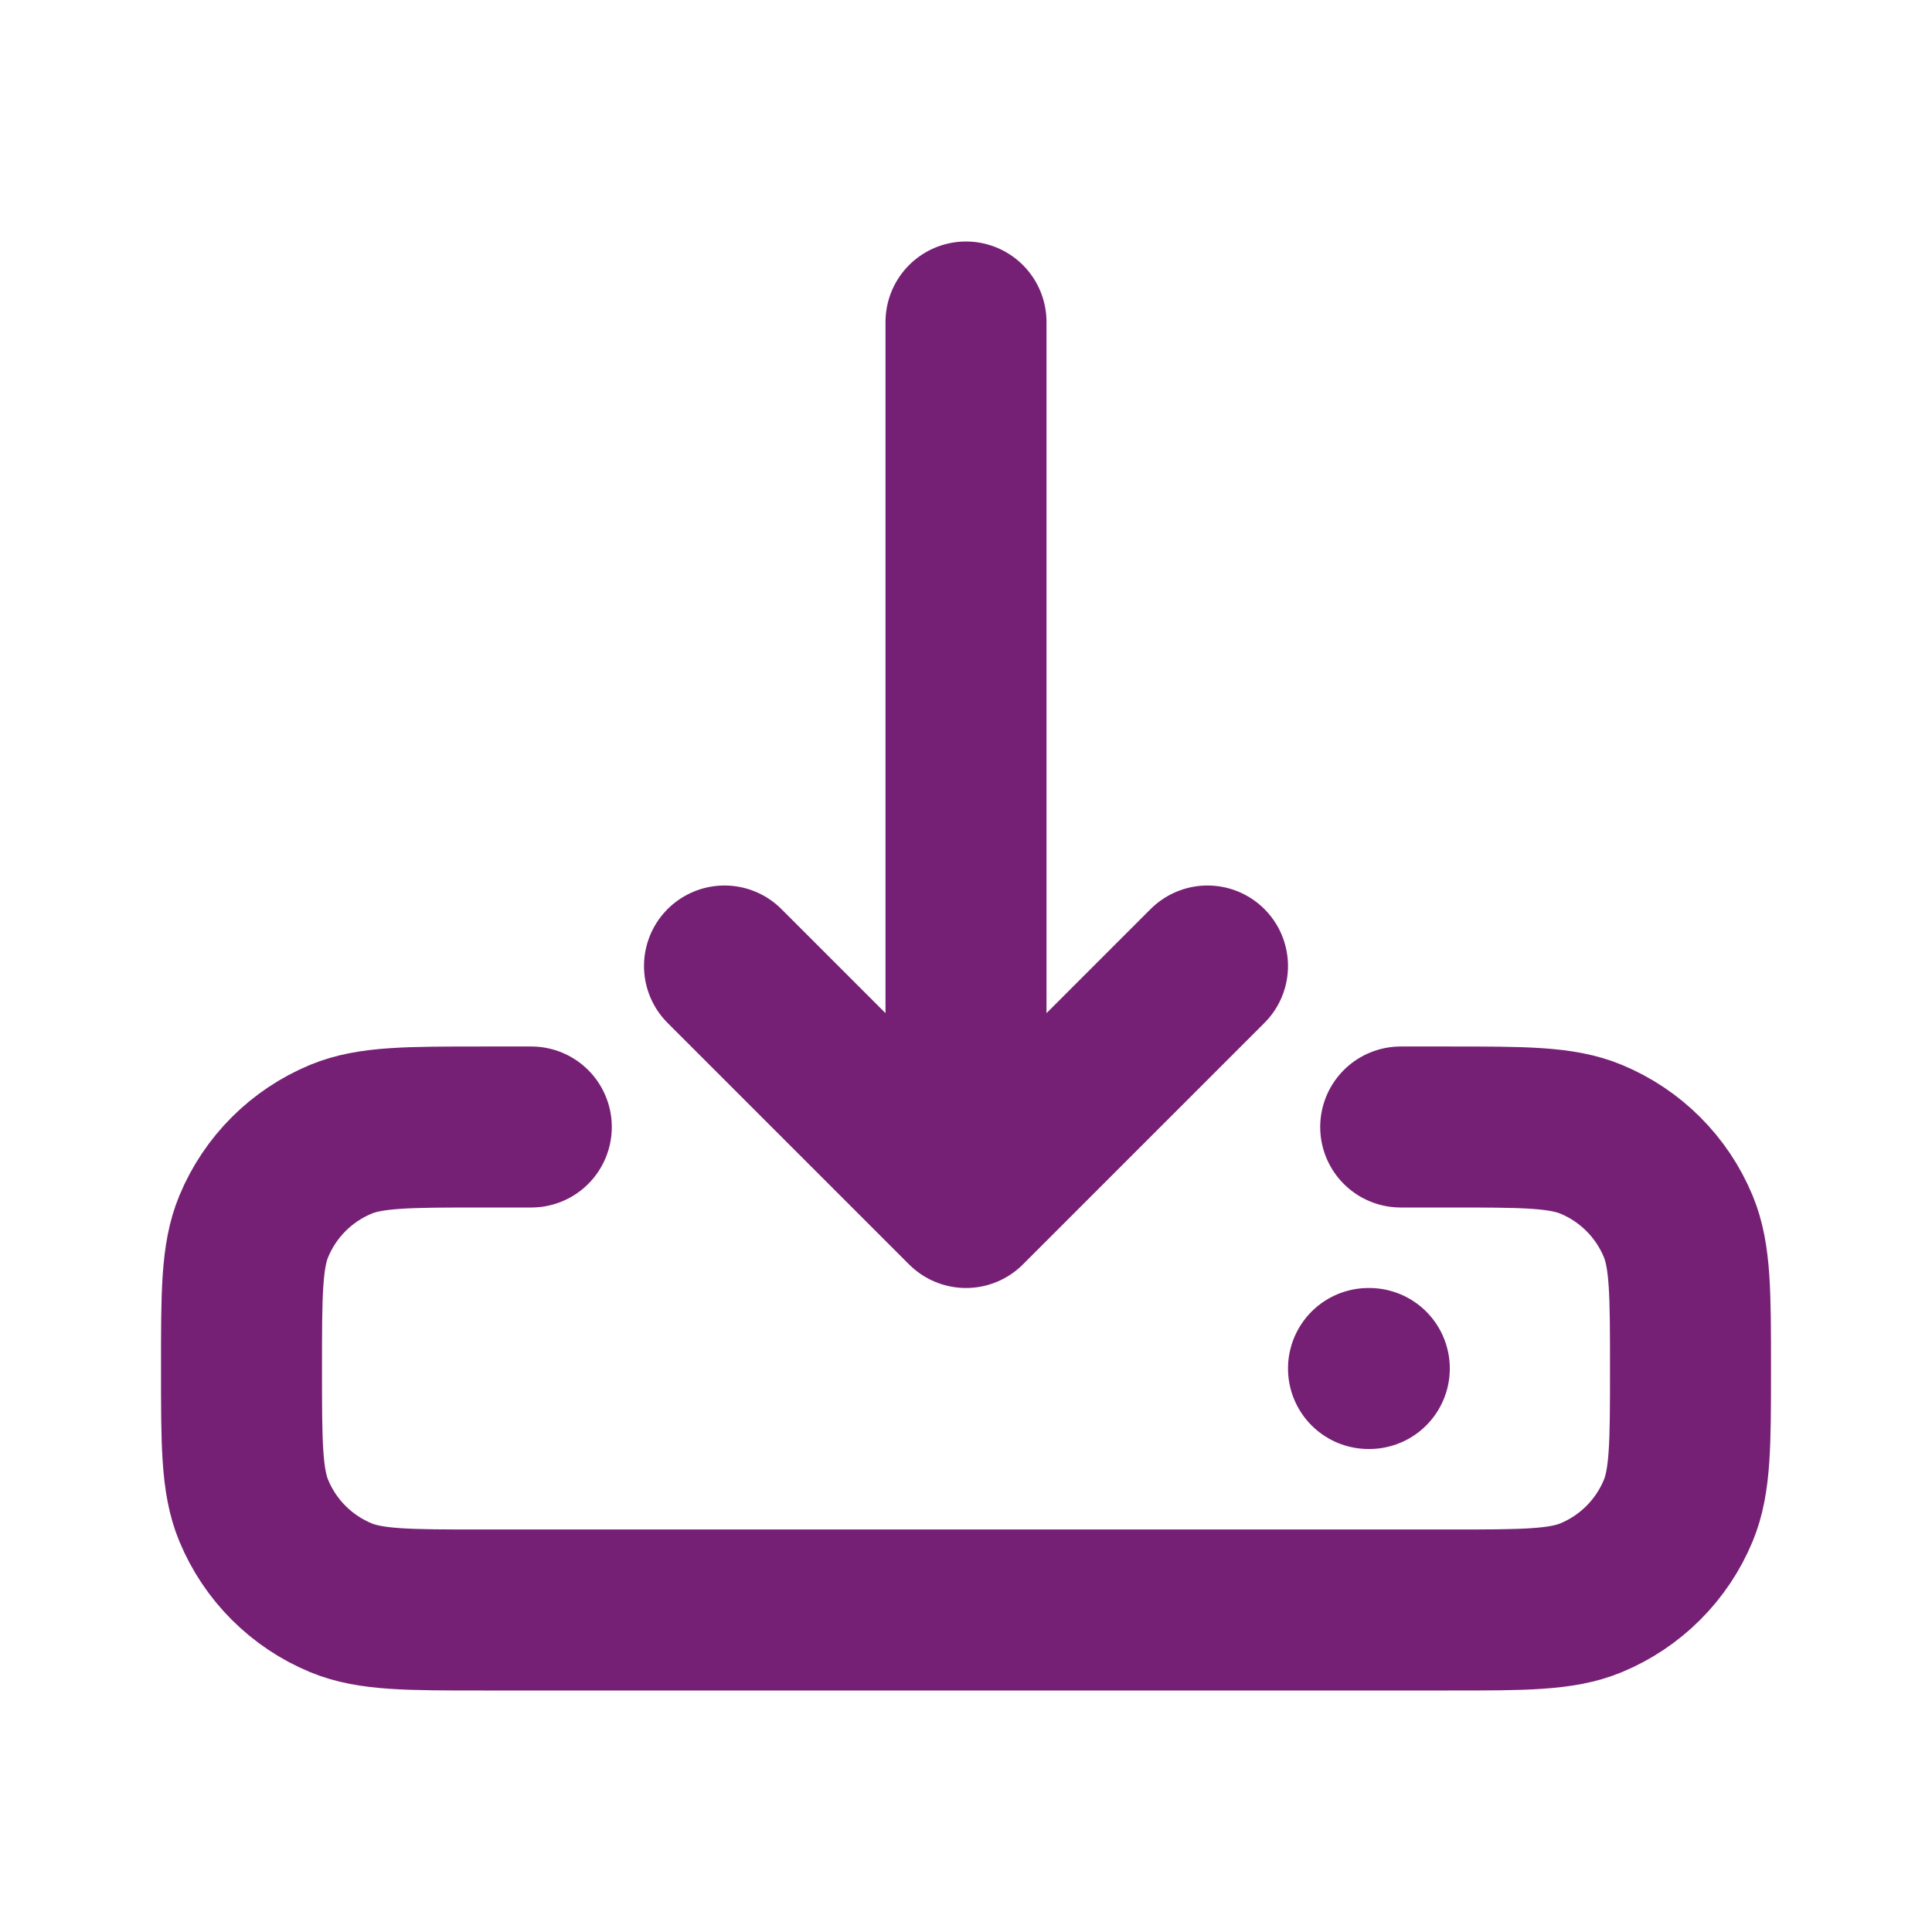
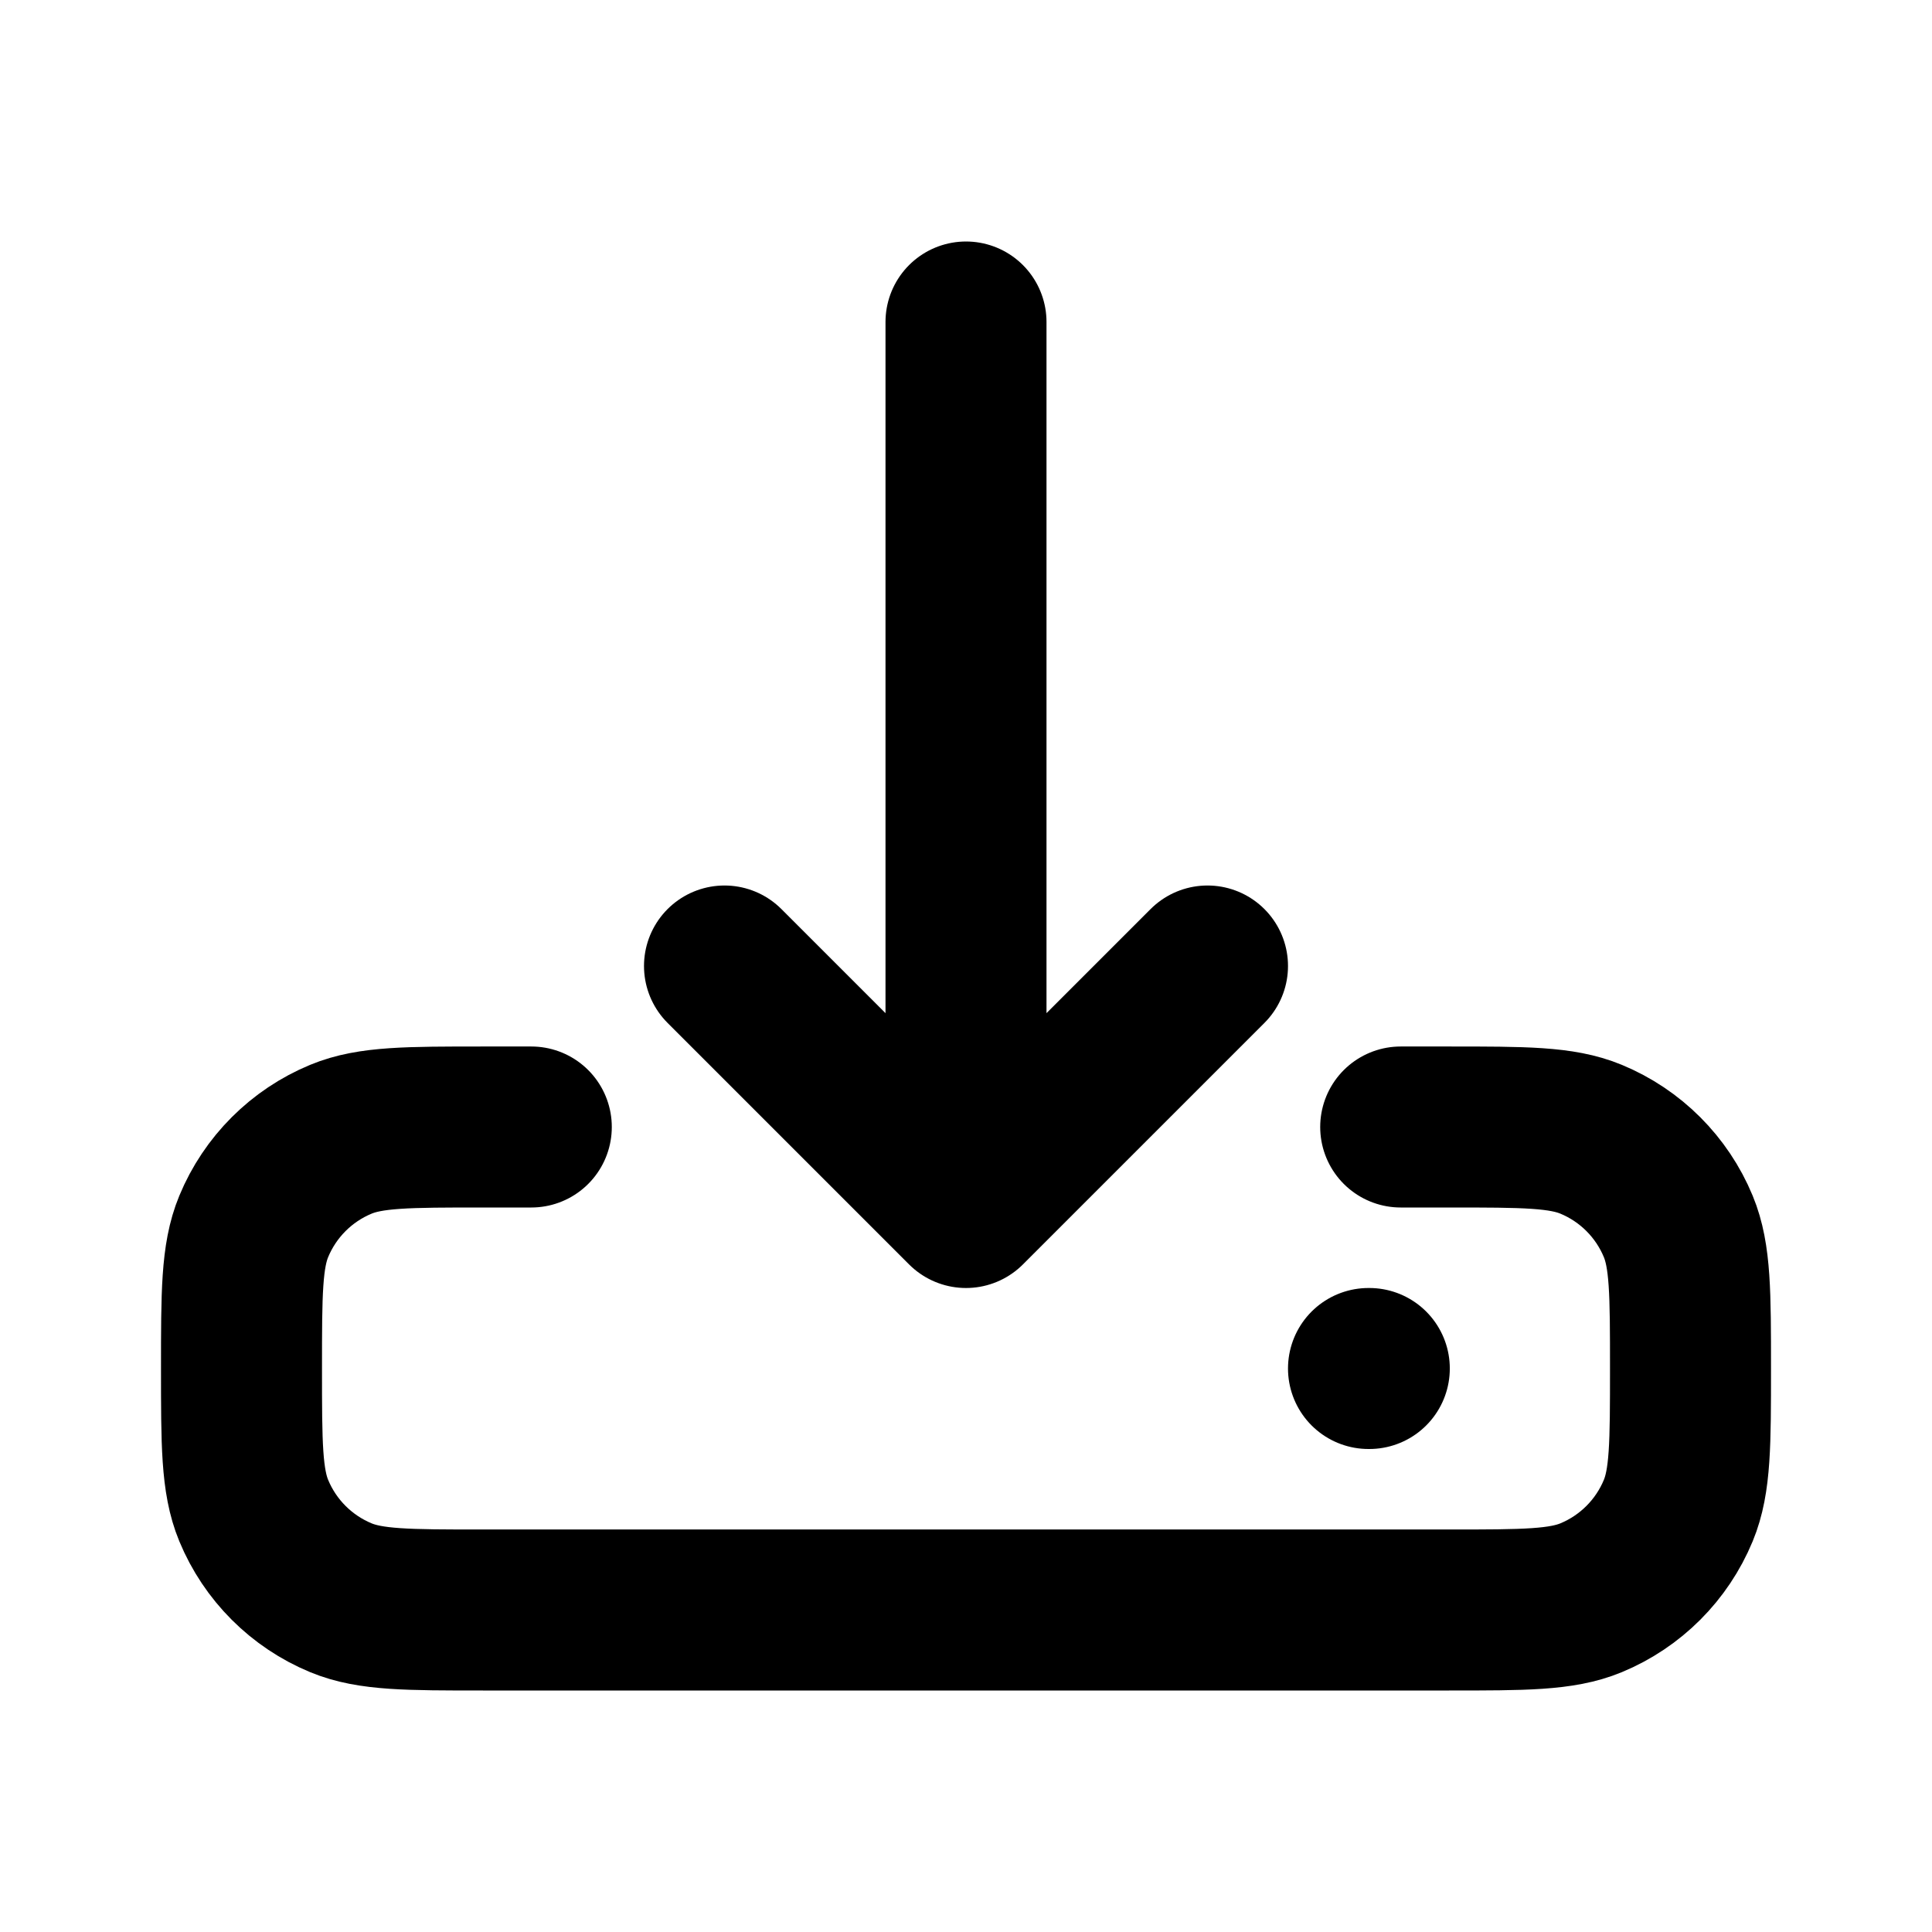
<svg xmlns="http://www.w3.org/2000/svg" viewBox="0 0 24 24" fill="none">
-   <path d="M17 17h.01m.39-3h.6c.932 0 1.398 0 1.765.152a2 2 0 0 1 1.083 1.083C21 15.602 21 16.068 21 17s0 1.398-.152 1.765a2 2 0 0 1-1.083 1.083C19.398 20 18.932 20 18 20H6c-.932 0-1.398 0-1.765-.152a2 2 0 0 1-1.083-1.083C3 18.398 3 17.932 3 17s0-1.398.152-1.765a2 2 0 0 1 1.083-1.083C4.602 14 5.068 14 6 14h.6m5.4 1V4m0 11-3-3m3 3 3-3" stroke="#762075" stroke-width="2" stroke-linecap="round" stroke-linejoin="round" />
+   <path d="M17 17h.01m.39-3h.6c.932 0 1.398 0 1.765.152a2 2 0 0 1 1.083 1.083C21 15.602 21 16.068 21 17s0 1.398-.152 1.765a2 2 0 0 1-1.083 1.083C19.398 20 18.932 20 18 20H6c-.932 0-1.398 0-1.765-.152a2 2 0 0 1-1.083-1.083C3 18.398 3 17.932 3 17s0-1.398.152-1.765a2 2 0 0 1 1.083-1.083C4.602 14 5.068 14 6 14h.6m5.4 1V4m0 11-3-3m3 3 3-3" stroke="currentColor" stroke-width="2" stroke-linecap="round" stroke-linejoin="round" />
</svg>
